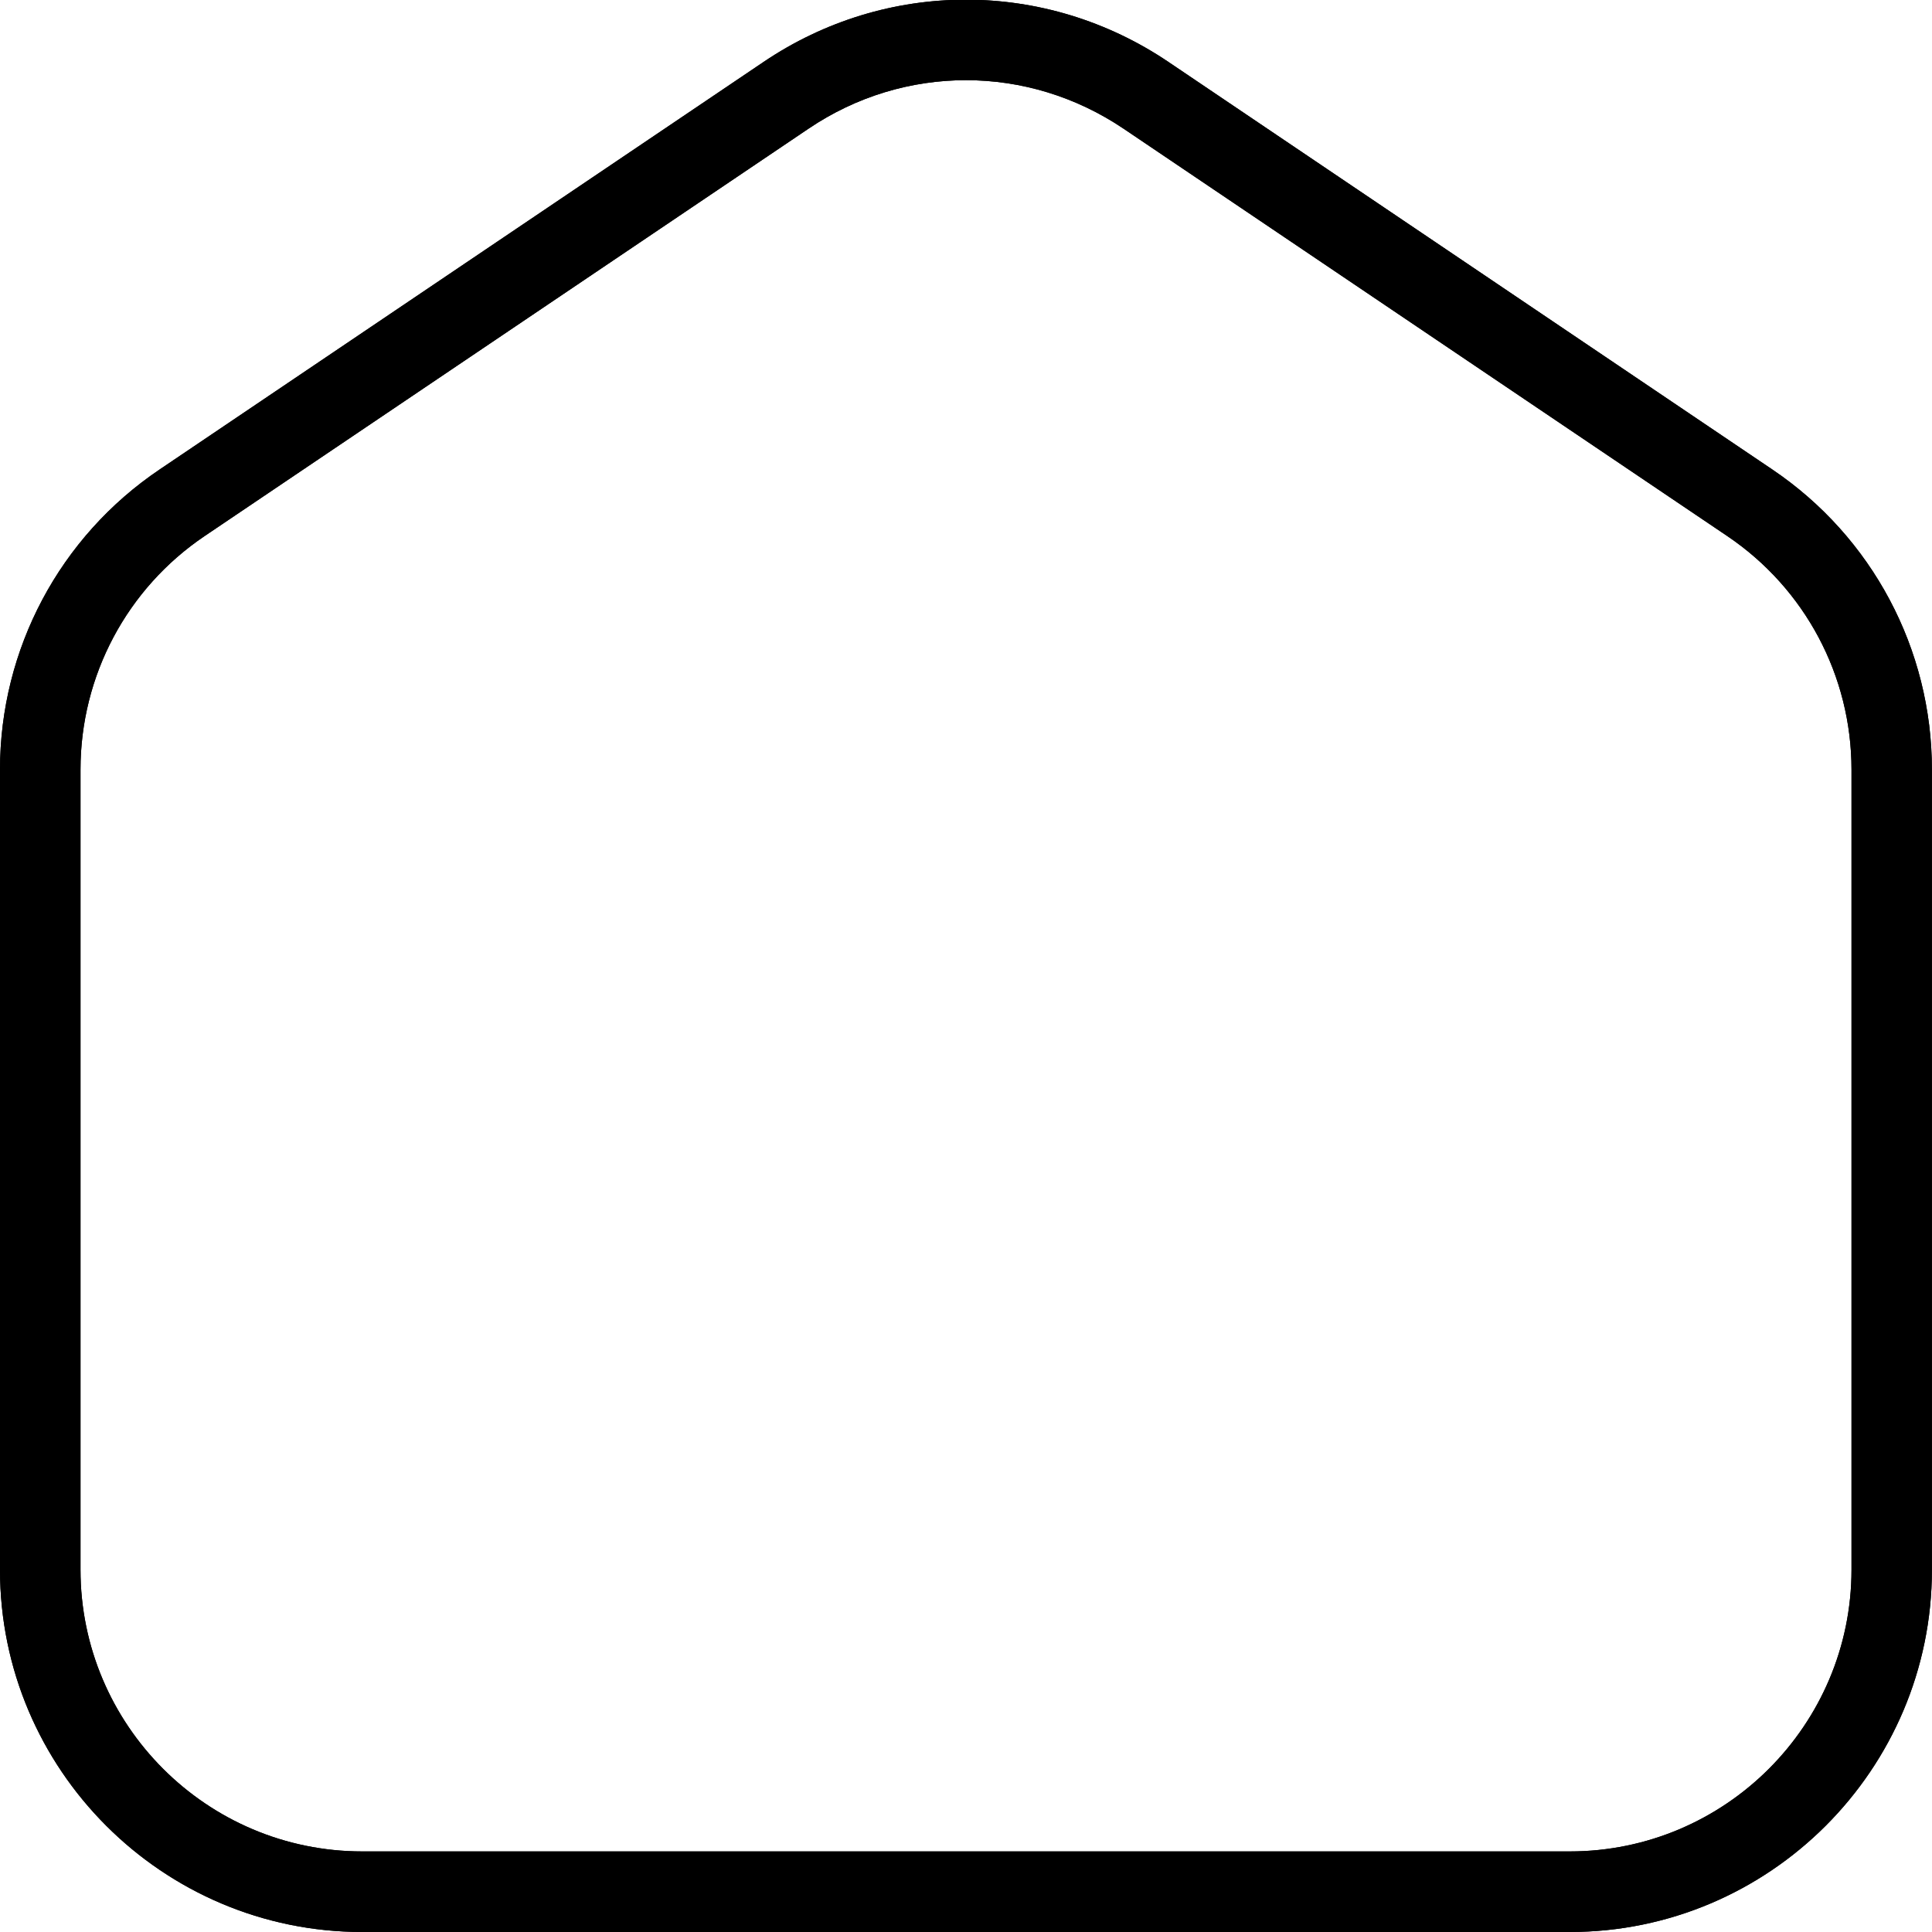
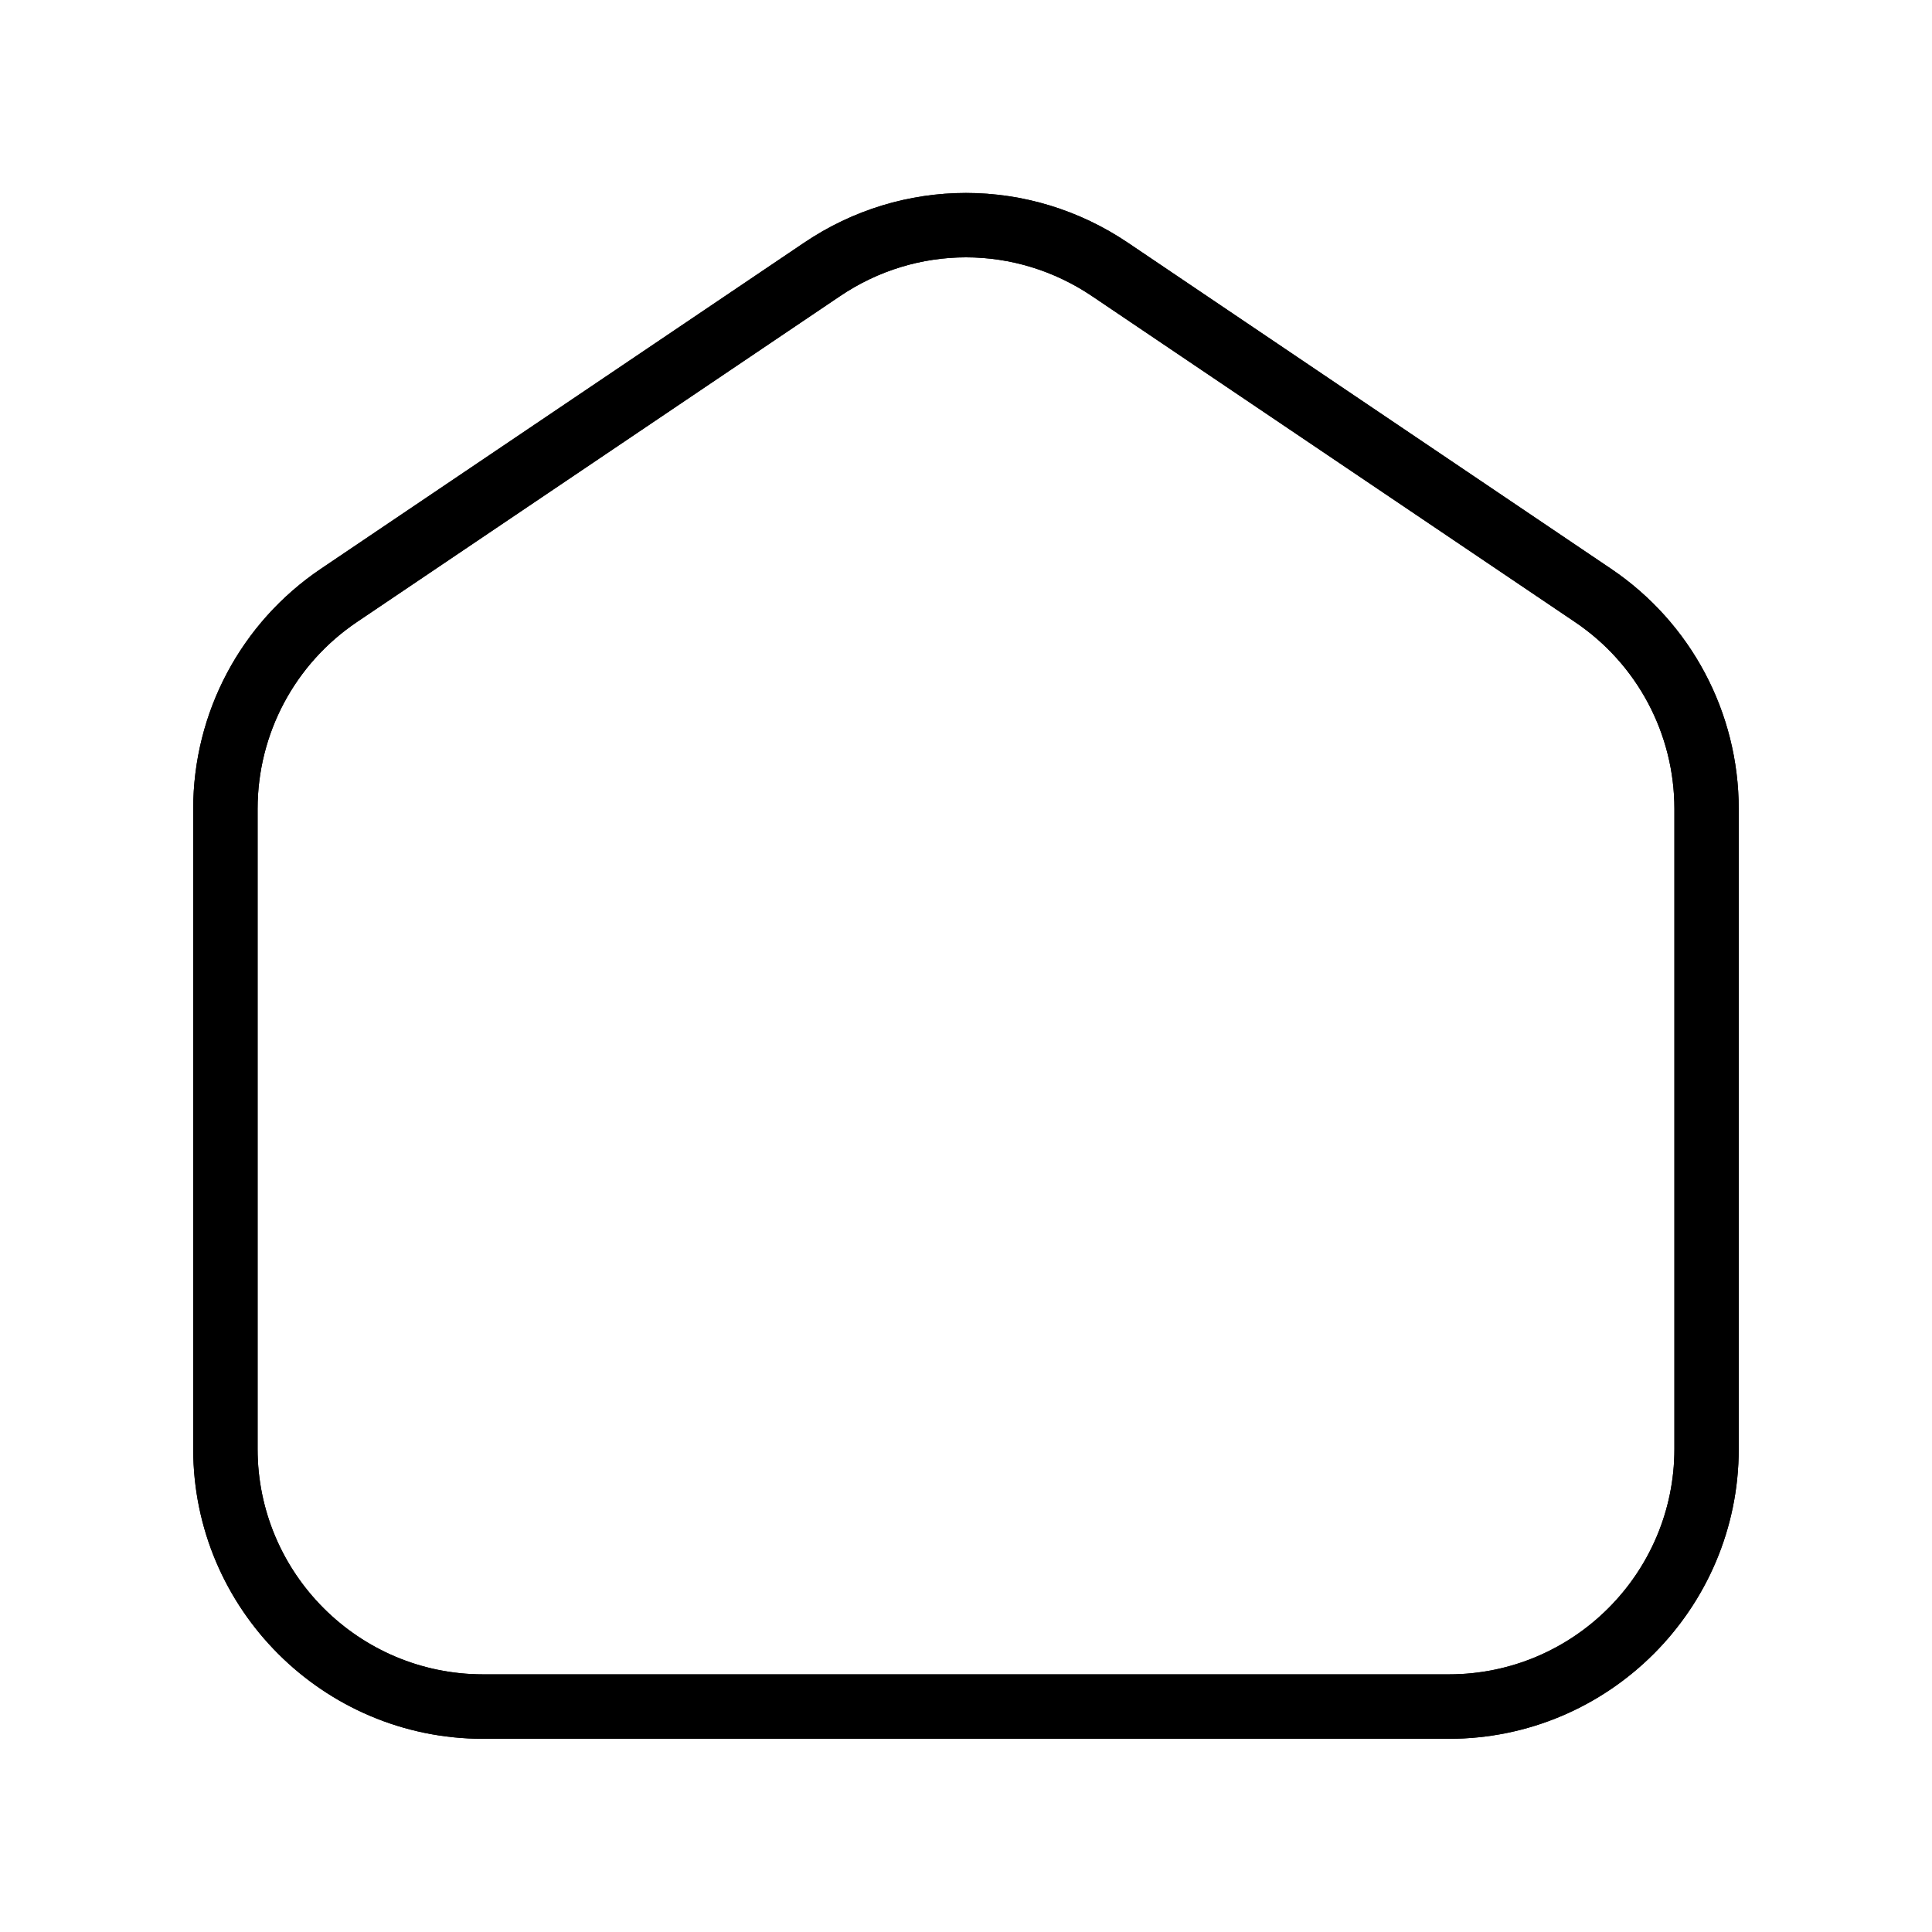
- <svg xmlns="http://www.w3.org/2000/svg" id="Layer_1" data-name="Layer 1" viewBox="0 0 24 24" width="512" height="512">
+ <svg xmlns="http://www.w3.org/2000/svg" id="Layer_1" data-name="Layer 1" viewBox="-3 -3 30 30" width="512" height="512">
  <path className="neon-blur" d="M19.5,24H4.5c-2.481,0-4.5-2.019-4.5-4.5V9.561c0-1.497,.741-2.892,1.983-3.729L9.483,.771c1.527-1.033,3.505-1.033,5.034,0l7.499,5.061c1.242,.838,1.983,2.232,1.983,3.729v9.939c0,2.481-2.019,4.5-4.5,4.5ZM12,.996c-.682,0-1.363,.201-1.957,.603L2.542,6.659c-.966,.652-1.542,1.736-1.542,2.901v9.939c0,1.93,1.57,3.5,3.5,3.5h15c1.93,0,3.5-1.57,3.5-3.5V9.561c0-1.165-.576-2.249-1.542-2.901L13.958,1.599c-.595-.401-1.276-.603-1.958-.603Z" />
  <path className="neon-line" d="M19.5,24H4.5c-2.481,0-4.5-2.019-4.5-4.5V9.561c0-1.497,.741-2.892,1.983-3.729L9.483,.771c1.527-1.033,3.505-1.033,5.034,0l7.499,5.061c1.242,.838,1.983,2.232,1.983,3.729v9.939c0,2.481-2.019,4.5-4.5,4.5ZM12,.996c-.682,0-1.363,.201-1.957,.603L2.542,6.659c-.966,.652-1.542,1.736-1.542,2.901v9.939c0,1.93,1.57,3.5,3.5,3.5h15c1.93,0,3.5-1.57,3.5-3.5V9.561c0-1.165-.576-2.249-1.542-2.901L13.958,1.599c-.595-.401-1.276-.603-1.958-.603Z" />
</svg>
